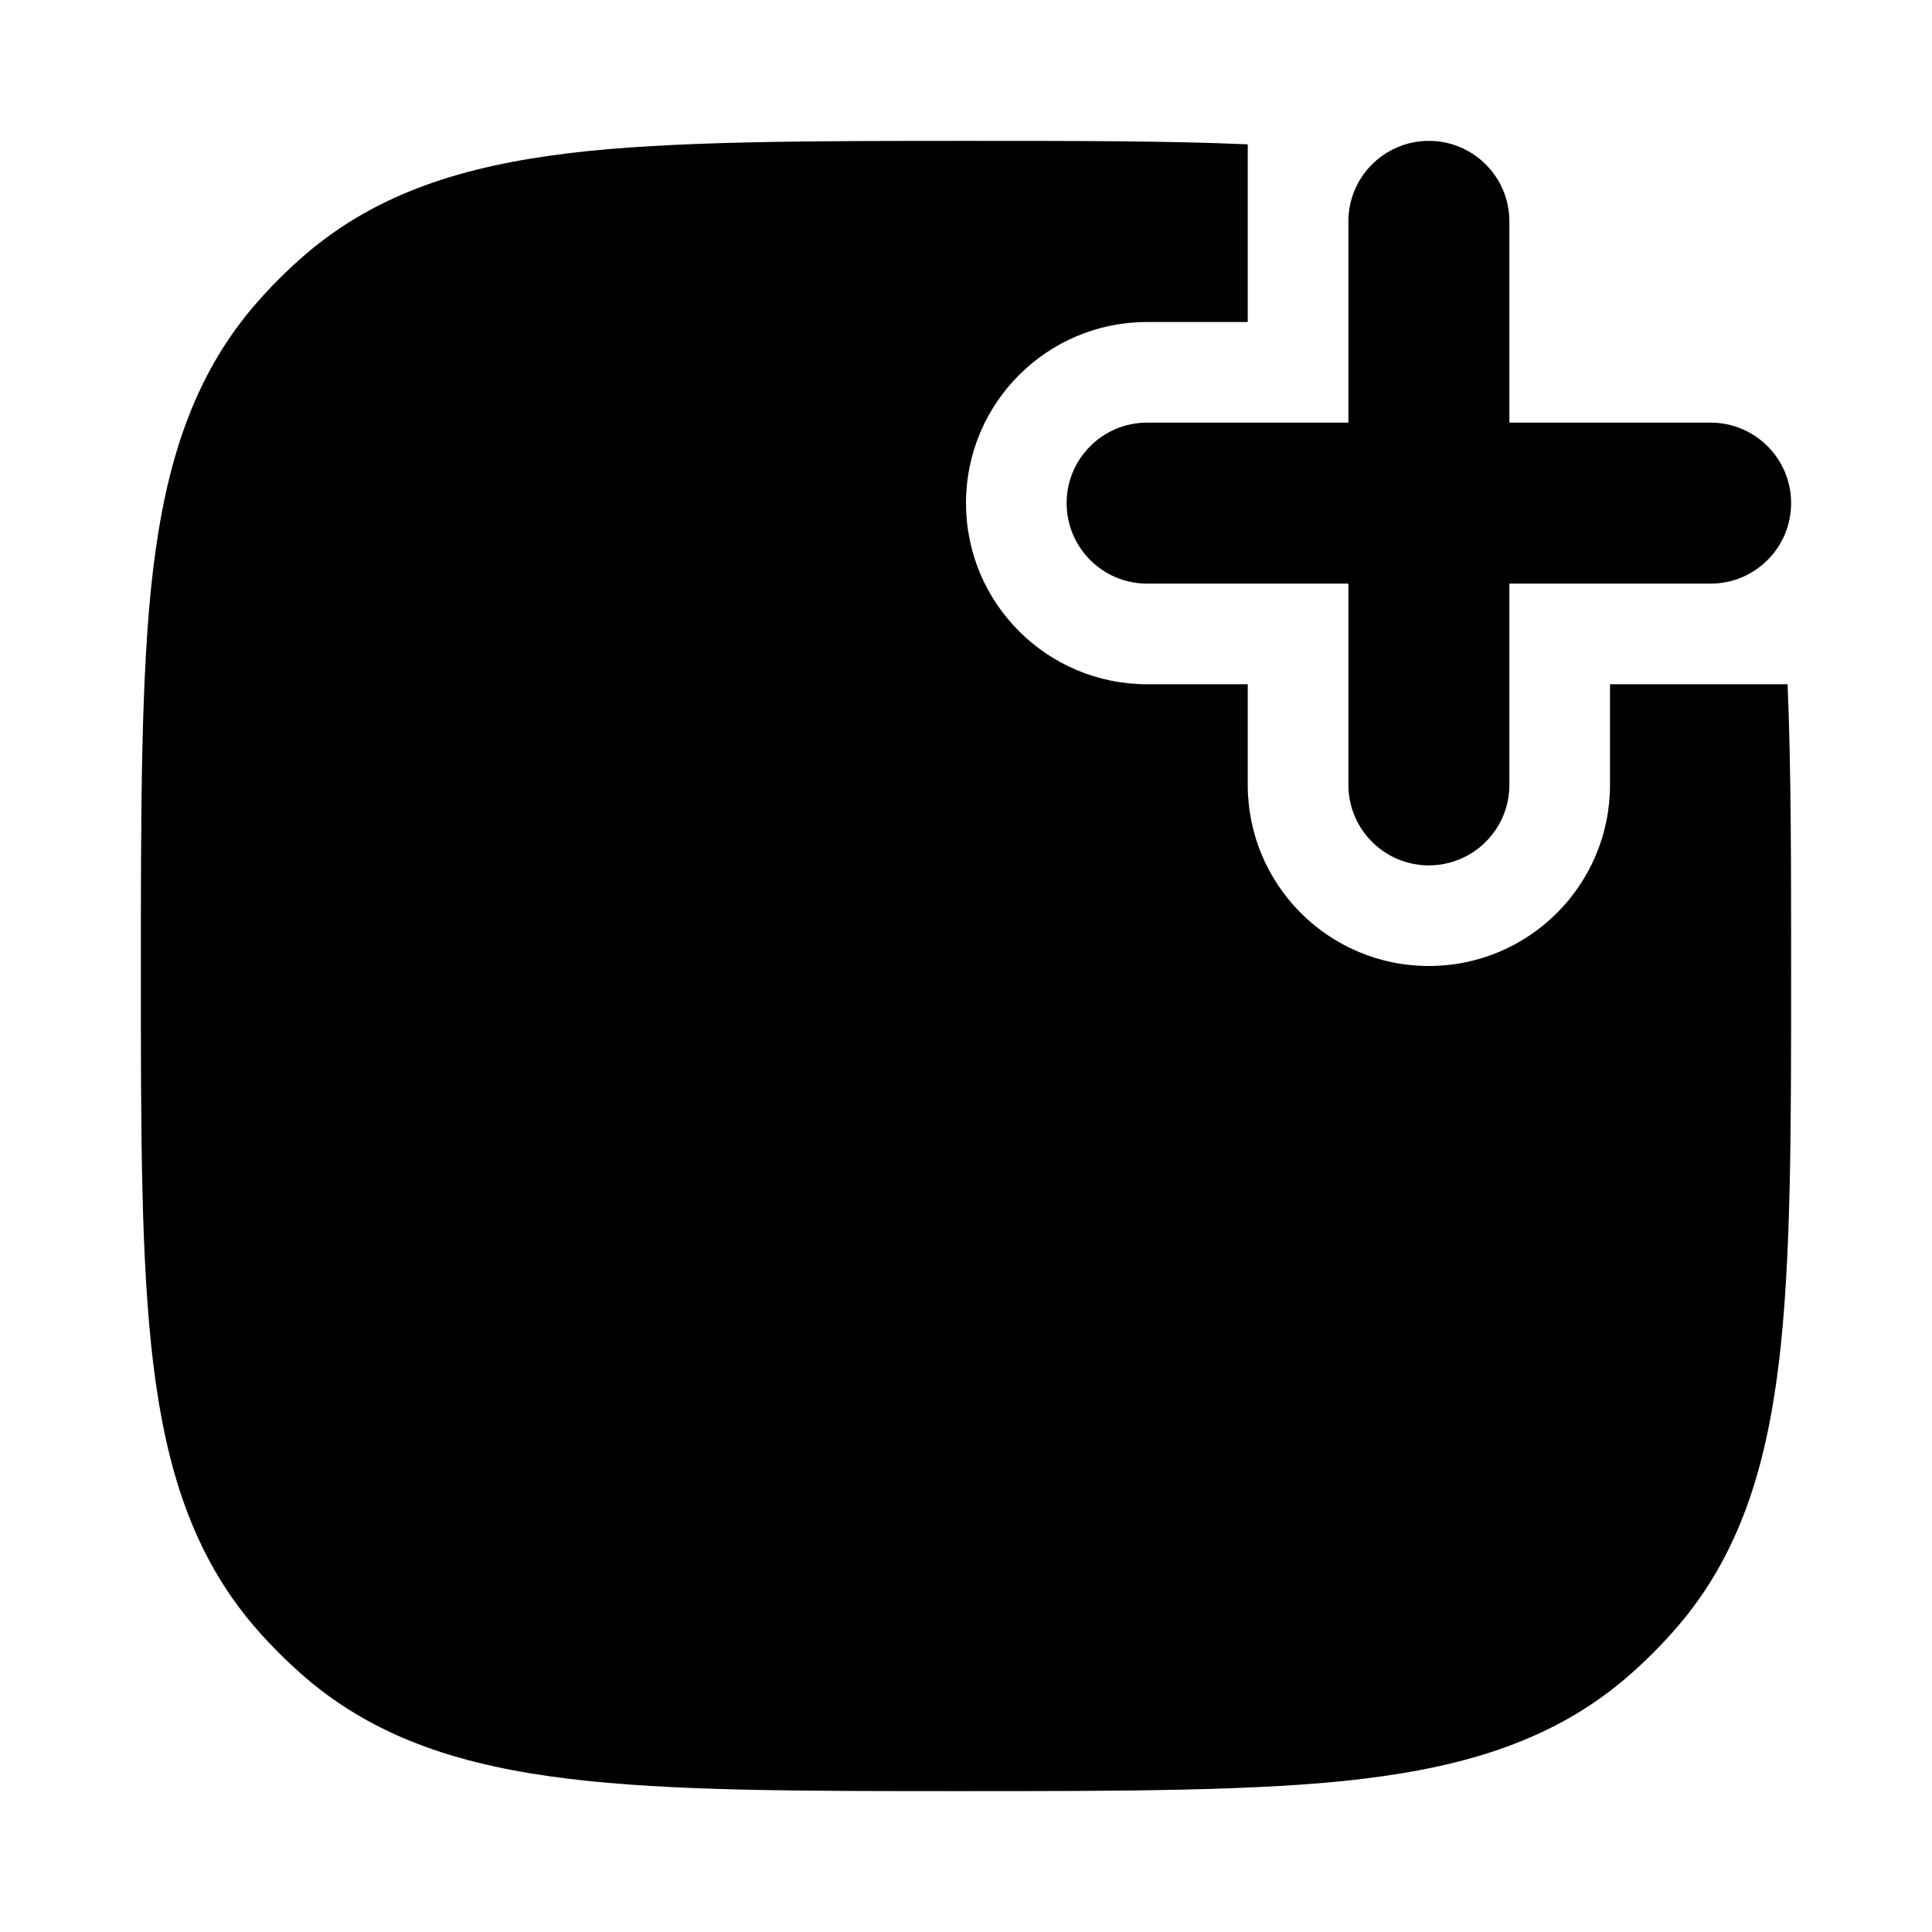
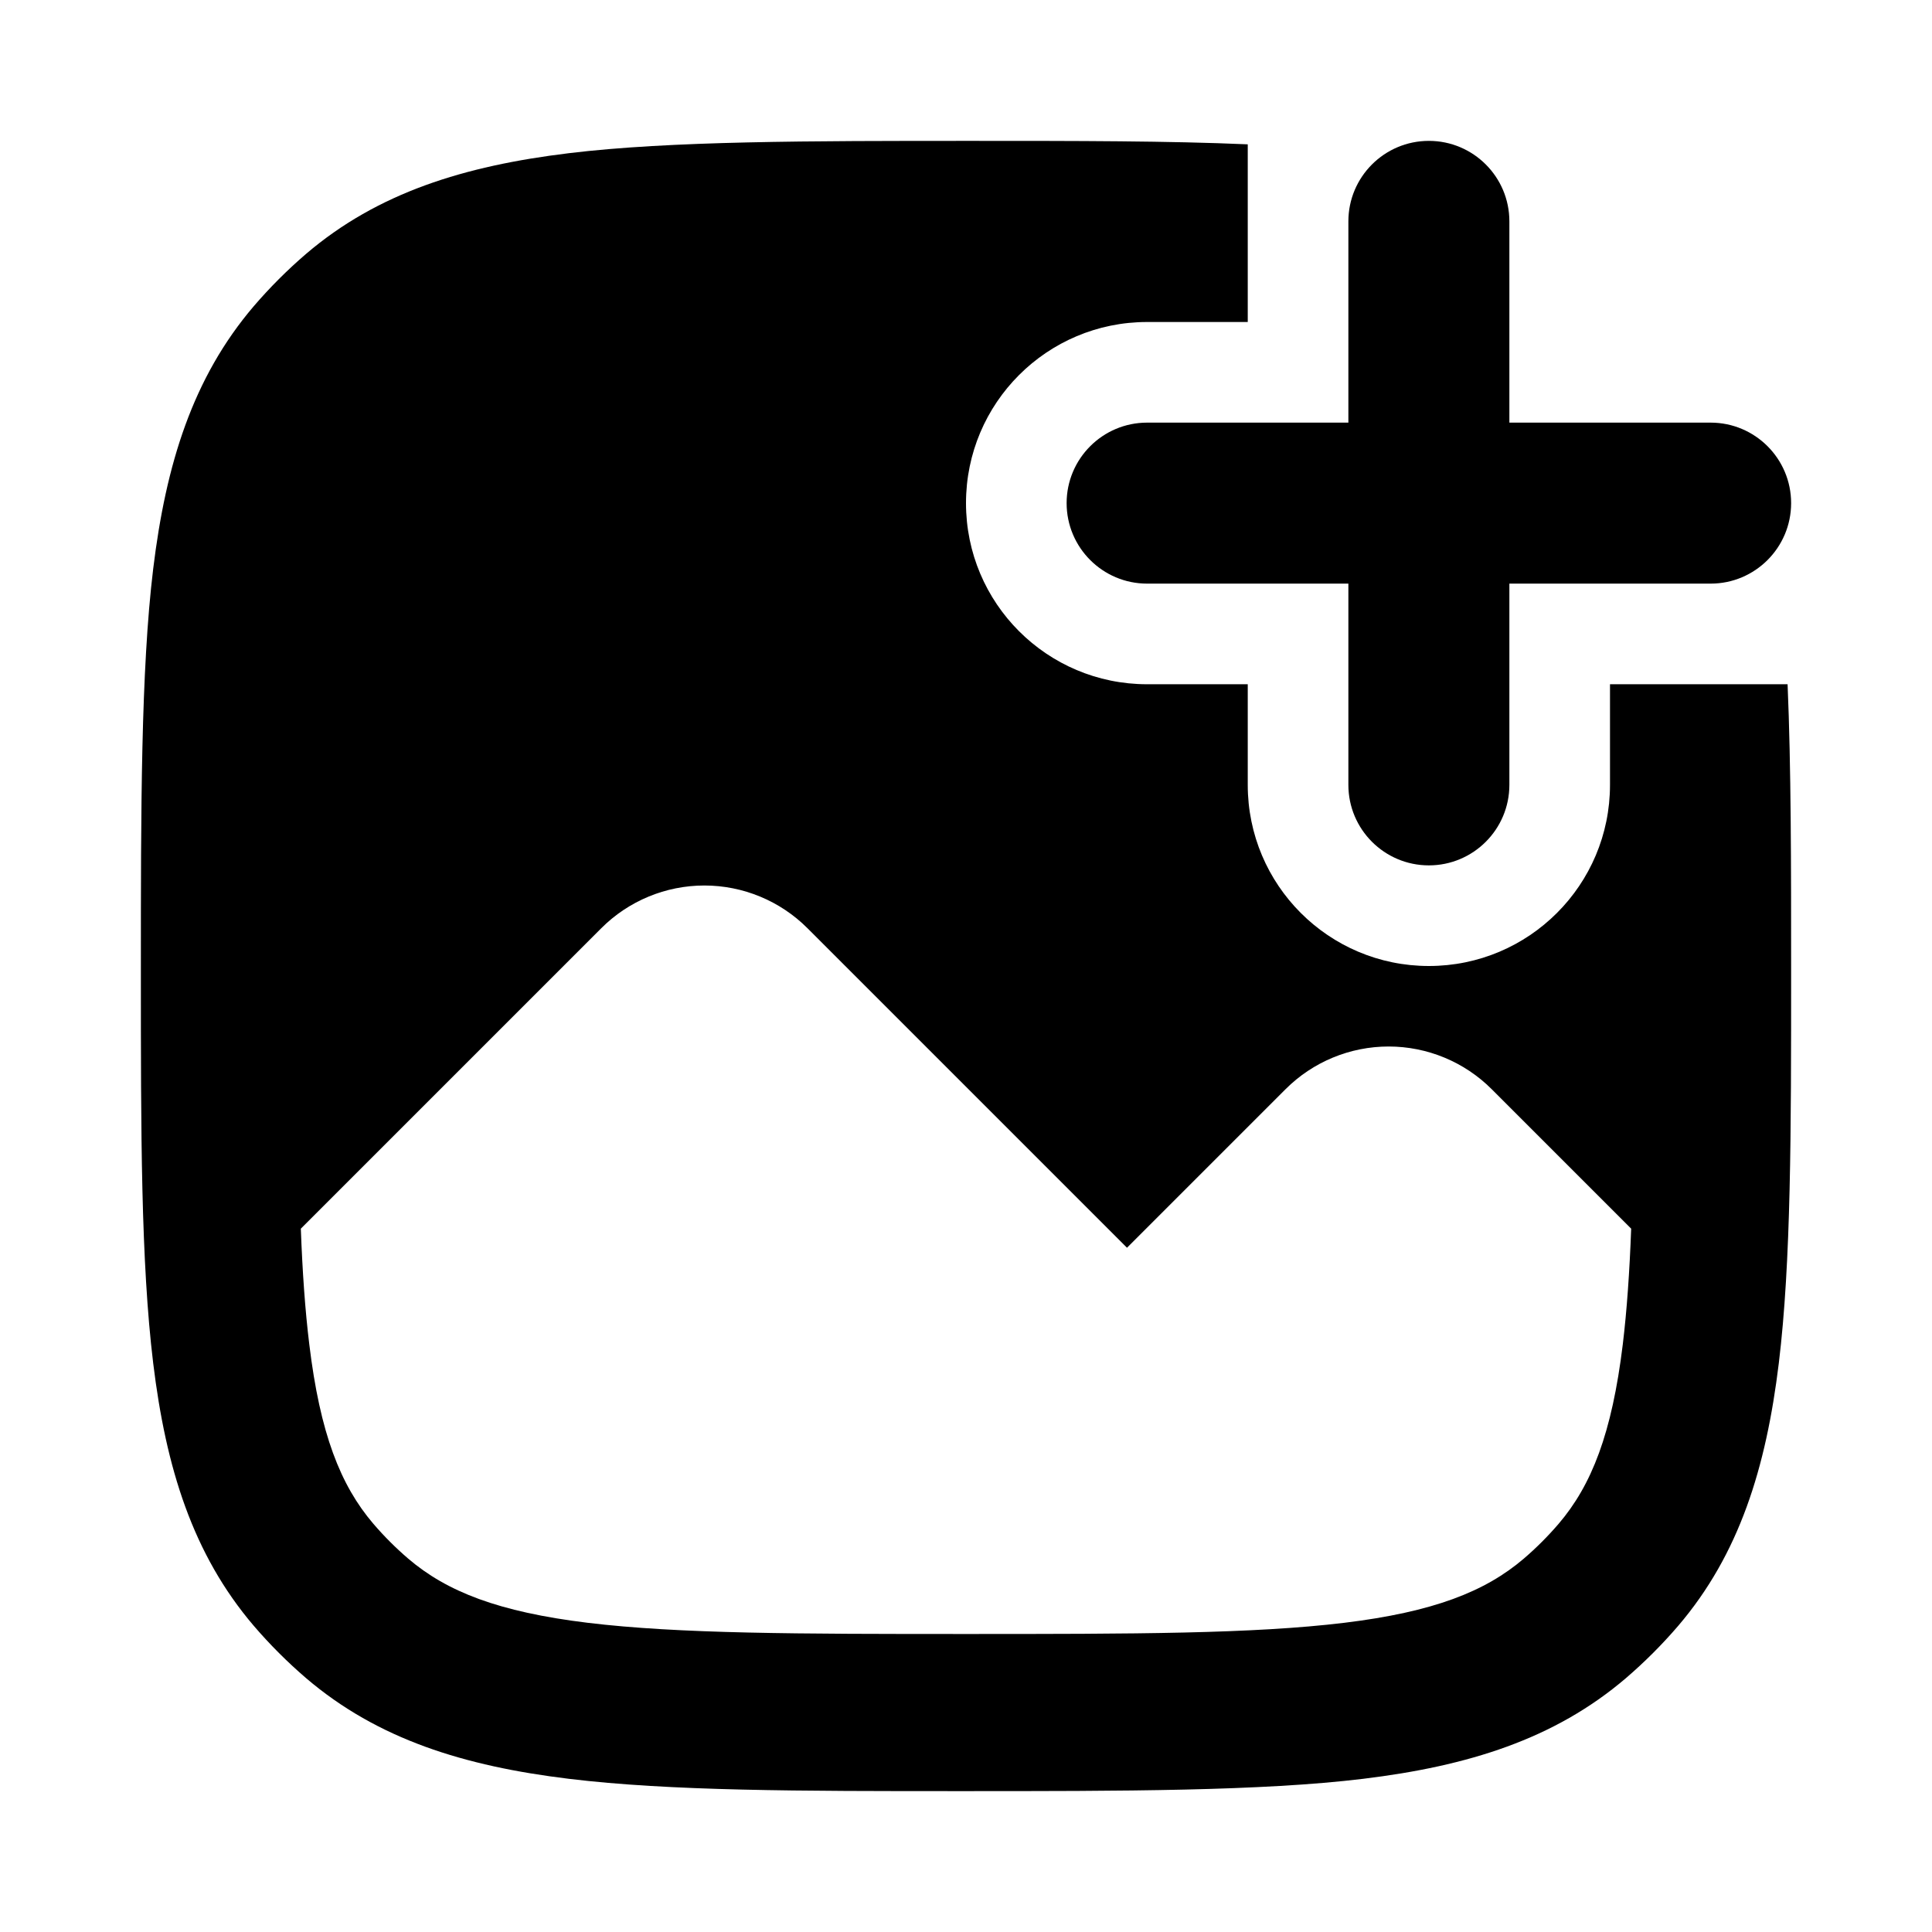
<svg xmlns="http://www.w3.org/2000/svg" width="24" height="24" viewBox="0 0 24 24" fill="none" role="img" color="#000000">
-   <path fillRule="evenodd" clipRule="evenodd" d="M12.065 1.75H12.065C13.379 1.75 14.517 1.75 15.5 1.793V4H14.25C13.007 4 12 5.007 12 6.25C12 7.493 13.007 8.5 14.25 8.5H15.5V9.75C15.5 10.993 16.507 12 17.75 12C18.993 12 20 10.993 20 9.75V8.5H22.206C22.25 9.53 22.25 10.736 22.25 12.065C22.25 14.074 22.25 15.672 22.097 16.934C21.939 18.233 21.607 19.307 20.847 20.197C20.647 20.43 20.43 20.647 20.197 20.847C19.307 21.607 18.233 21.939 16.934 22.097C15.672 22.25 13.944 22.25 11.935 22.25C9.926 22.25 8.328 22.25 7.066 22.097C5.767 21.939 4.693 21.607 3.803 20.847C3.57 20.647 3.353 20.43 3.153 20.197C2.393 19.307 2.061 18.233 1.903 16.934C1.75 15.672 1.75 14.074 1.75 12.065V12.065C1.75 10.056 1.75 8.328 1.903 7.066C2.061 5.767 2.393 4.693 3.153 3.803C3.353 3.57 3.57 3.353 3.803 3.153C4.693 2.393 5.767 2.061 7.066 1.903C8.328 1.75 10.056 1.75 12.065 1.75ZM4.638 18.929C4.228 18.449 3.976 17.807 3.842 16.699C3.79 16.274 3.757 15.8 3.737 15.263L7.47 11.53C7.809 11.191 8.27 11 8.75 11C9.23 11 9.691 11.191 10.03 11.53L14 15.5L15.97 13.53C16.309 13.191 16.77 13 17.25 13C17.73 13 18.191 13.191 18.53 13.53L20.263 15.263C20.243 15.8 20.21 16.274 20.159 16.699C20.024 17.807 19.772 18.449 19.362 18.929C19.229 19.084 19.084 19.229 18.929 19.362C18.449 19.772 17.807 20.024 16.699 20.159C15.568 20.296 14.089 20.298 12 20.298C9.911 20.298 8.432 20.296 7.301 20.159C6.193 20.024 5.551 19.772 5.071 19.362C4.916 19.229 4.771 19.084 4.638 18.929Z" fill="#000000" />
-   <path fillRule="evenodd" clipRule="evenodd" d="M17.75 1.75C18.302 1.75 18.75 2.198 18.75 2.75V5.25H21.25C21.802 5.25 22.25 5.698 22.25 6.25C22.25 6.802 21.802 7.25 21.25 7.25H18.75V9.75C18.75 10.302 18.302 10.75 17.75 10.75C17.198 10.75 16.75 10.302 16.75 9.75V7.25H14.25C13.698 7.25 13.25 6.802 13.25 6.25C13.25 5.698 13.698 5.25 14.25 5.25H16.75V2.75C16.75 2.198 17.198 1.75 17.75 1.75Z" fill="#000000" />
+   <path fill-rule="evenodd" clip-rule="evenodd" d="M12.065 1.75H12.065C13.379 1.75 14.517 1.75 15.5 1.793V4H14.25C13.007 4 12 5.007 12 6.25C12 7.493 13.007 8.5 14.25 8.5H15.5V9.75C15.5 10.993 16.507 12 17.75 12C18.993 12 20 10.993 20 9.75V8.5H22.206C22.25 9.53 22.25 10.736 22.25 12.065C22.25 14.074 22.25 15.672 22.097 16.934C21.939 18.233 21.607 19.307 20.847 20.197C20.647 20.43 20.43 20.647 20.197 20.847C19.307 21.607 18.233 21.939 16.934 22.097C15.672 22.25 13.944 22.25 11.935 22.25C9.926 22.25 8.328 22.25 7.066 22.097C5.767 21.939 4.693 21.607 3.803 20.847C3.57 20.647 3.353 20.43 3.153 20.197C2.393 19.307 2.061 18.233 1.903 16.934C1.75 15.672 1.75 14.074 1.75 12.065V12.065C1.75 10.056 1.75 8.328 1.903 7.066C2.061 5.767 2.393 4.693 3.153 3.803C3.353 3.57 3.57 3.353 3.803 3.153C4.693 2.393 5.767 2.061 7.066 1.903C8.328 1.75 10.056 1.75 12.065 1.75ZM4.638 18.929C4.228 18.449 3.976 17.807 3.842 16.699C3.79 16.274 3.757 15.8 3.737 15.263L7.47 11.53C7.809 11.191 8.27 11 8.75 11C9.23 11 9.691 11.191 10.03 11.53L14 15.5L15.97 13.53C16.309 13.191 16.77 13 17.25 13C17.73 13 18.191 13.191 18.53 13.53L20.263 15.263C20.243 15.8 20.21 16.274 20.159 16.699C20.024 17.807 19.772 18.449 19.362 18.929C19.229 19.084 19.084 19.229 18.929 19.362C18.449 19.772 17.807 20.024 16.699 20.159C15.568 20.296 14.089 20.298 12 20.298C9.911 20.298 8.432 20.296 7.301 20.159C6.193 20.024 5.551 19.772 5.071 19.362C4.916 19.229 4.771 19.084 4.638 18.929Z" fill="#000000" />
+   <path fill-rule="evenodd" clip-rule="evenodd" d="M17.75 1.75C18.302 1.75 18.75 2.198 18.75 2.75V5.25H21.25C21.802 5.25 22.25 5.698 22.25 6.25C22.25 6.802 21.802 7.25 21.25 7.25H18.75V9.75C18.75 10.302 18.302 10.75 17.75 10.75C17.198 10.75 16.75 10.302 16.75 9.75V7.25H14.25C13.698 7.25 13.25 6.802 13.25 6.25C13.25 5.698 13.698 5.25 14.25 5.25H16.75V2.75C16.75 2.198 17.198 1.75 17.75 1.75Z" fill="#000000" />
</svg>
